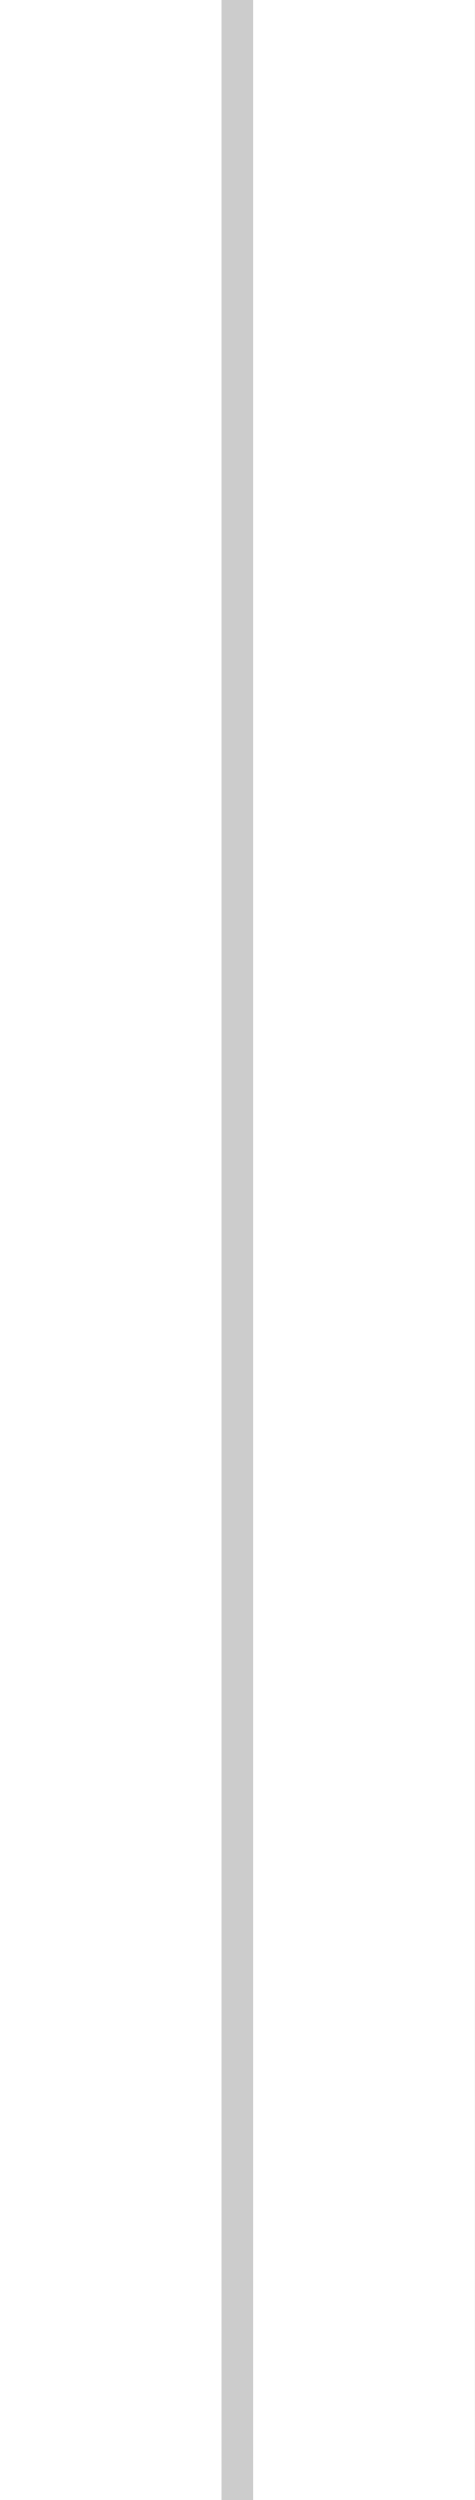
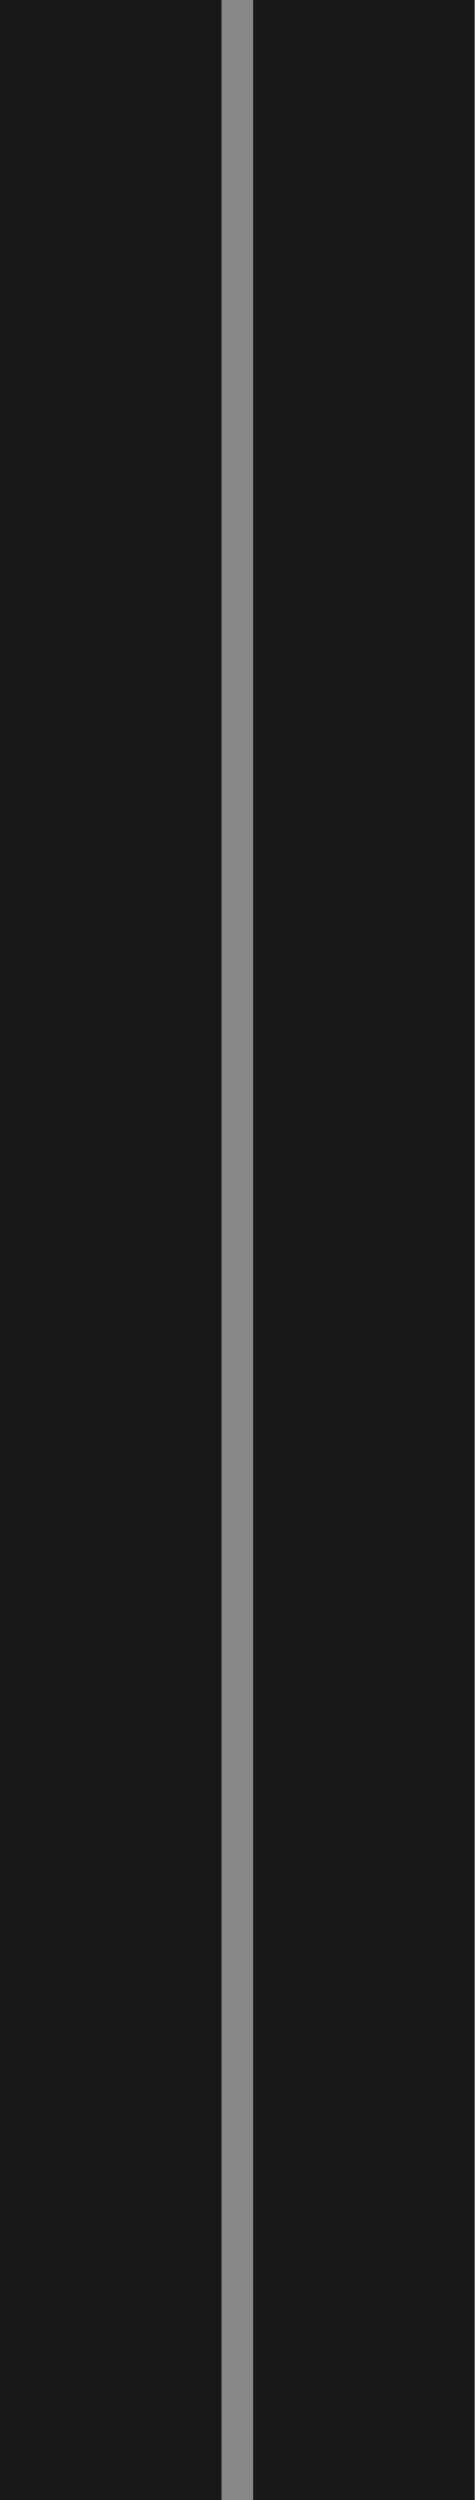
<svg width="15" var-width="width" height="79" var-height="height">
-   <rect width="15" var-width="width" height="79" var-height="height" style="fill: #ffffff; var( fill, background_color );" />
-   <line x1="7.5" var-x1="offset" x2="7.5" var-x2="offset" y1="0" y2="79" var-y2="height" style="stroke-width: 1; stroke: #cccccc;" />
+   <rect width="15" var-width="width" height="79" var-height="height" style="fill: #191919; var( fill, background_color );" />
+   <line x1="7.5" var-x1="offset" x2="7.5" var-x2="offset" y1="0" y2="79" var-y2="height" style="stroke-width: 1; stroke: #888888;" />
  <text x="7.5" var-x="text_x" y="62" var-y="text_y" text-anchor="middle" style="fill:#aaaaaa; font-size: 10px; font-weight: bold; var(fill, text_color);">
    <Variable name="text" />
  </text>
</svg>
